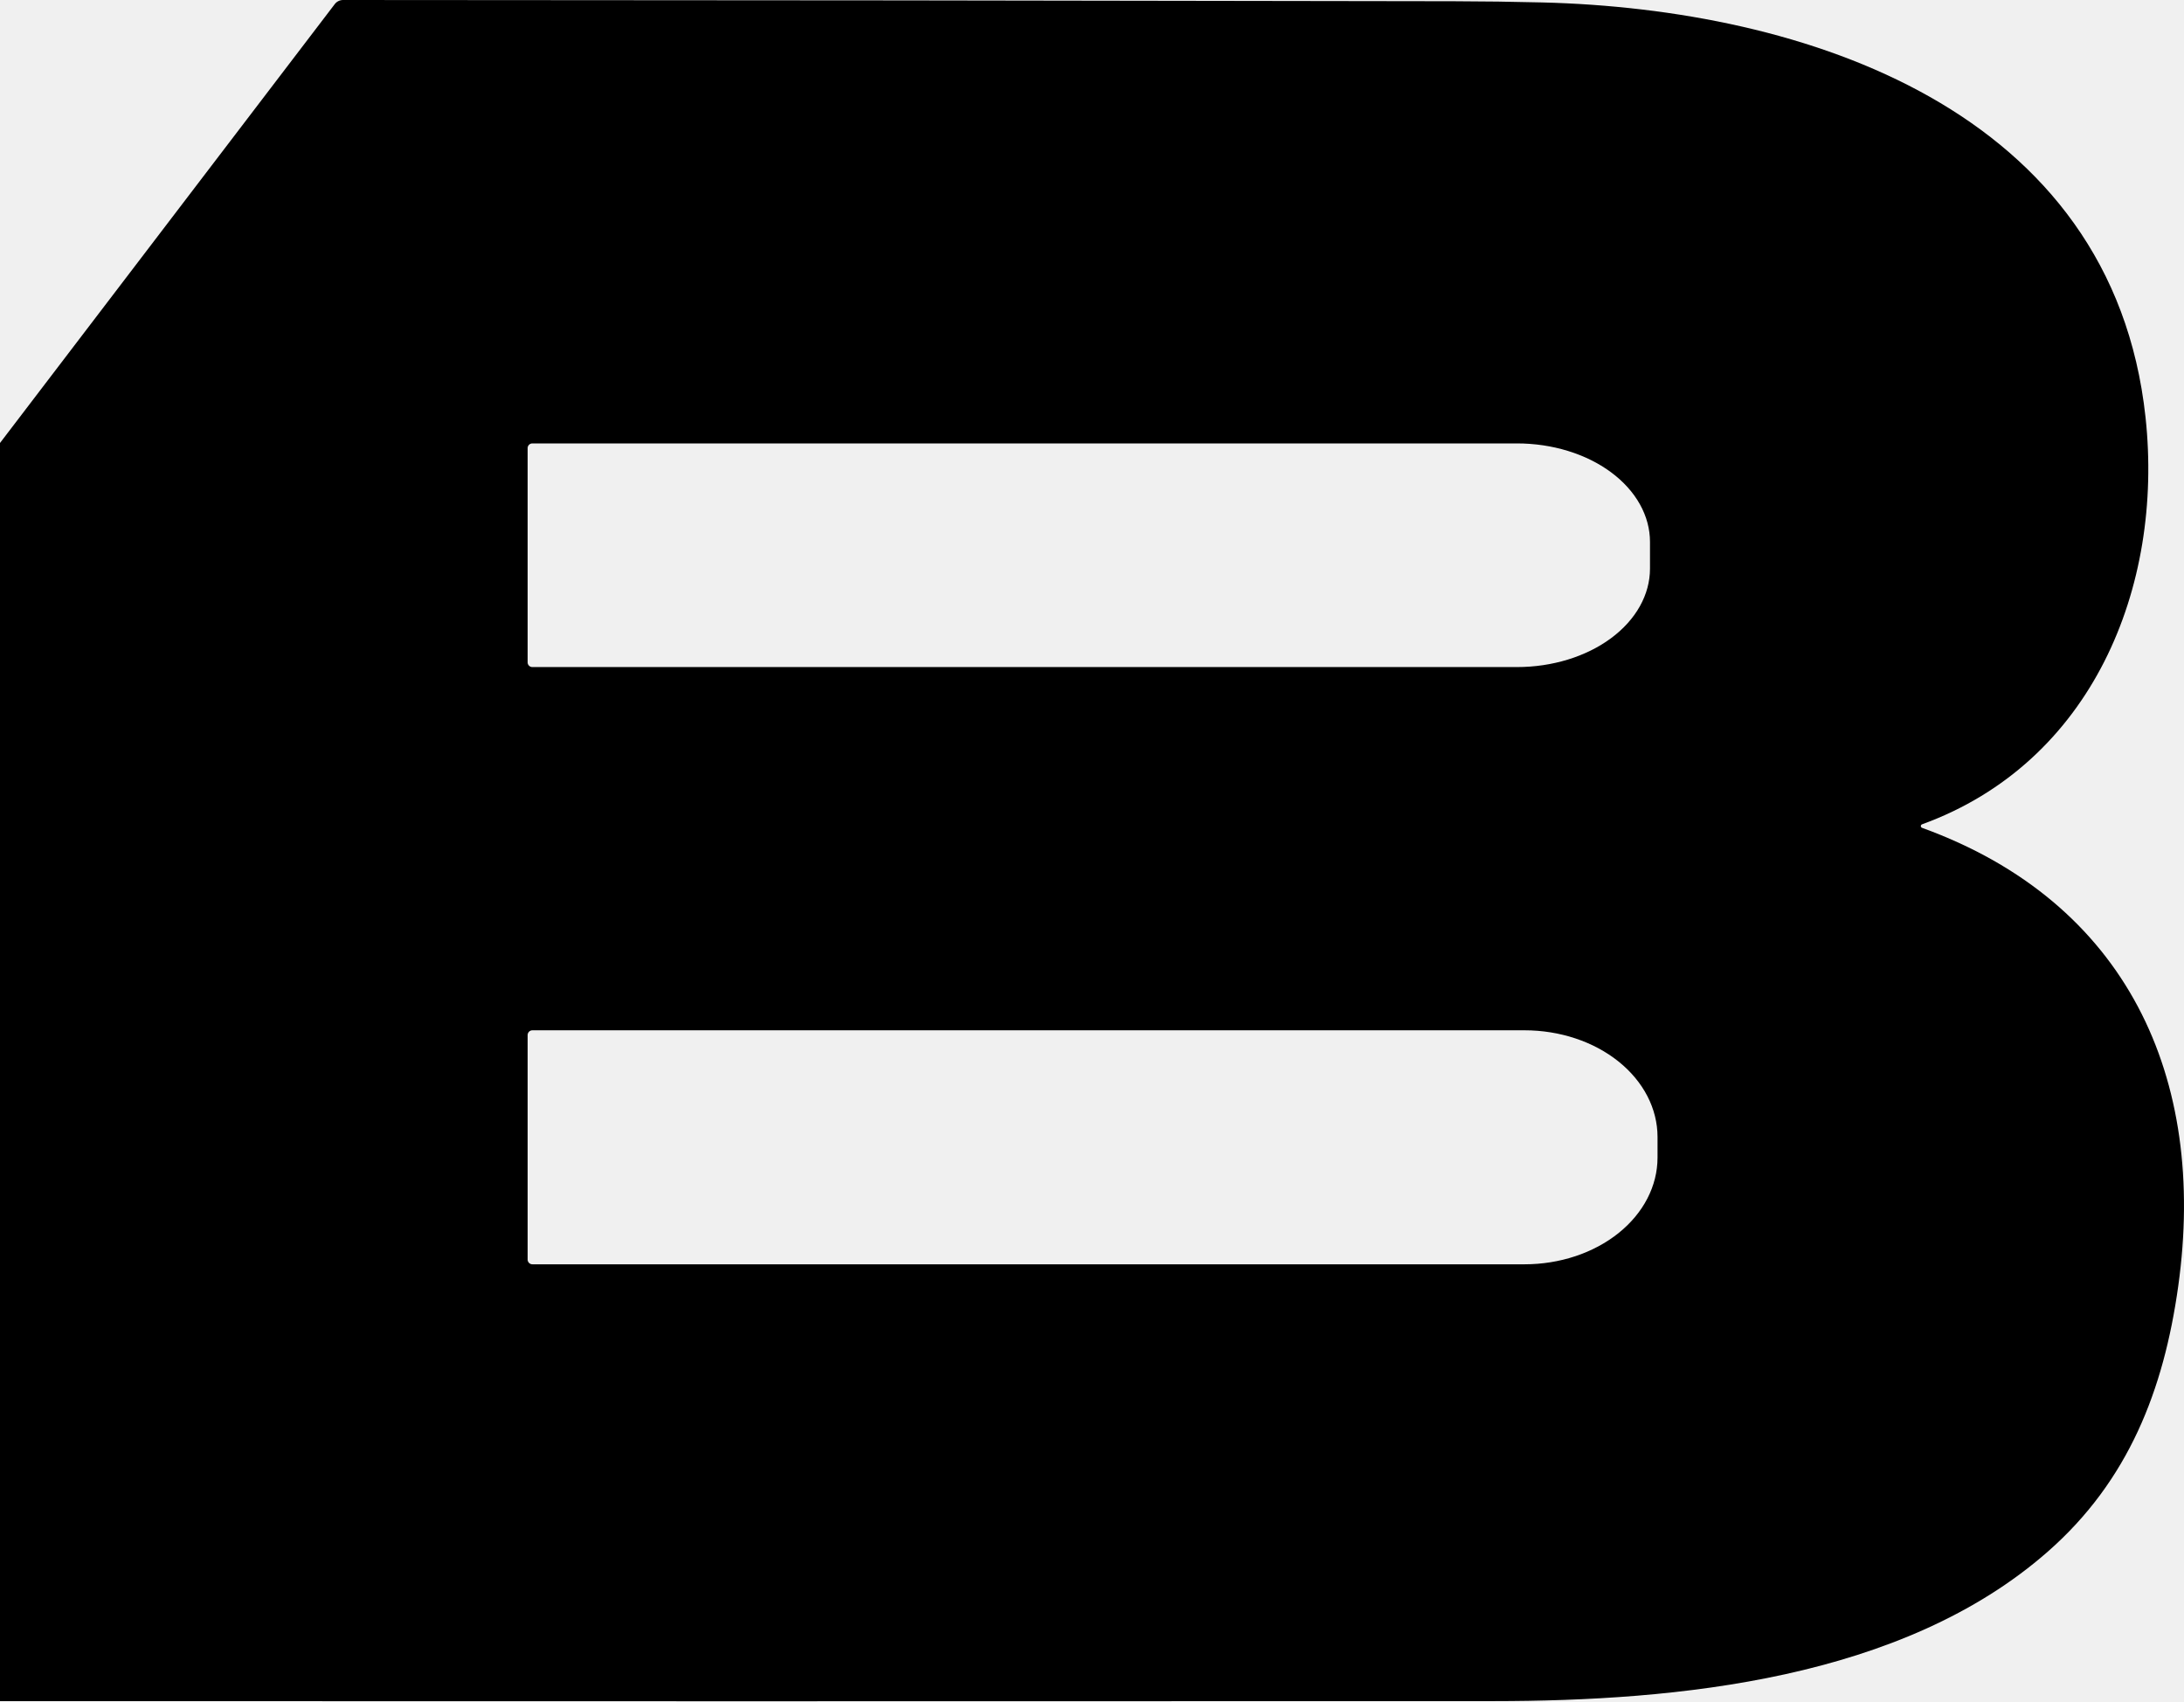
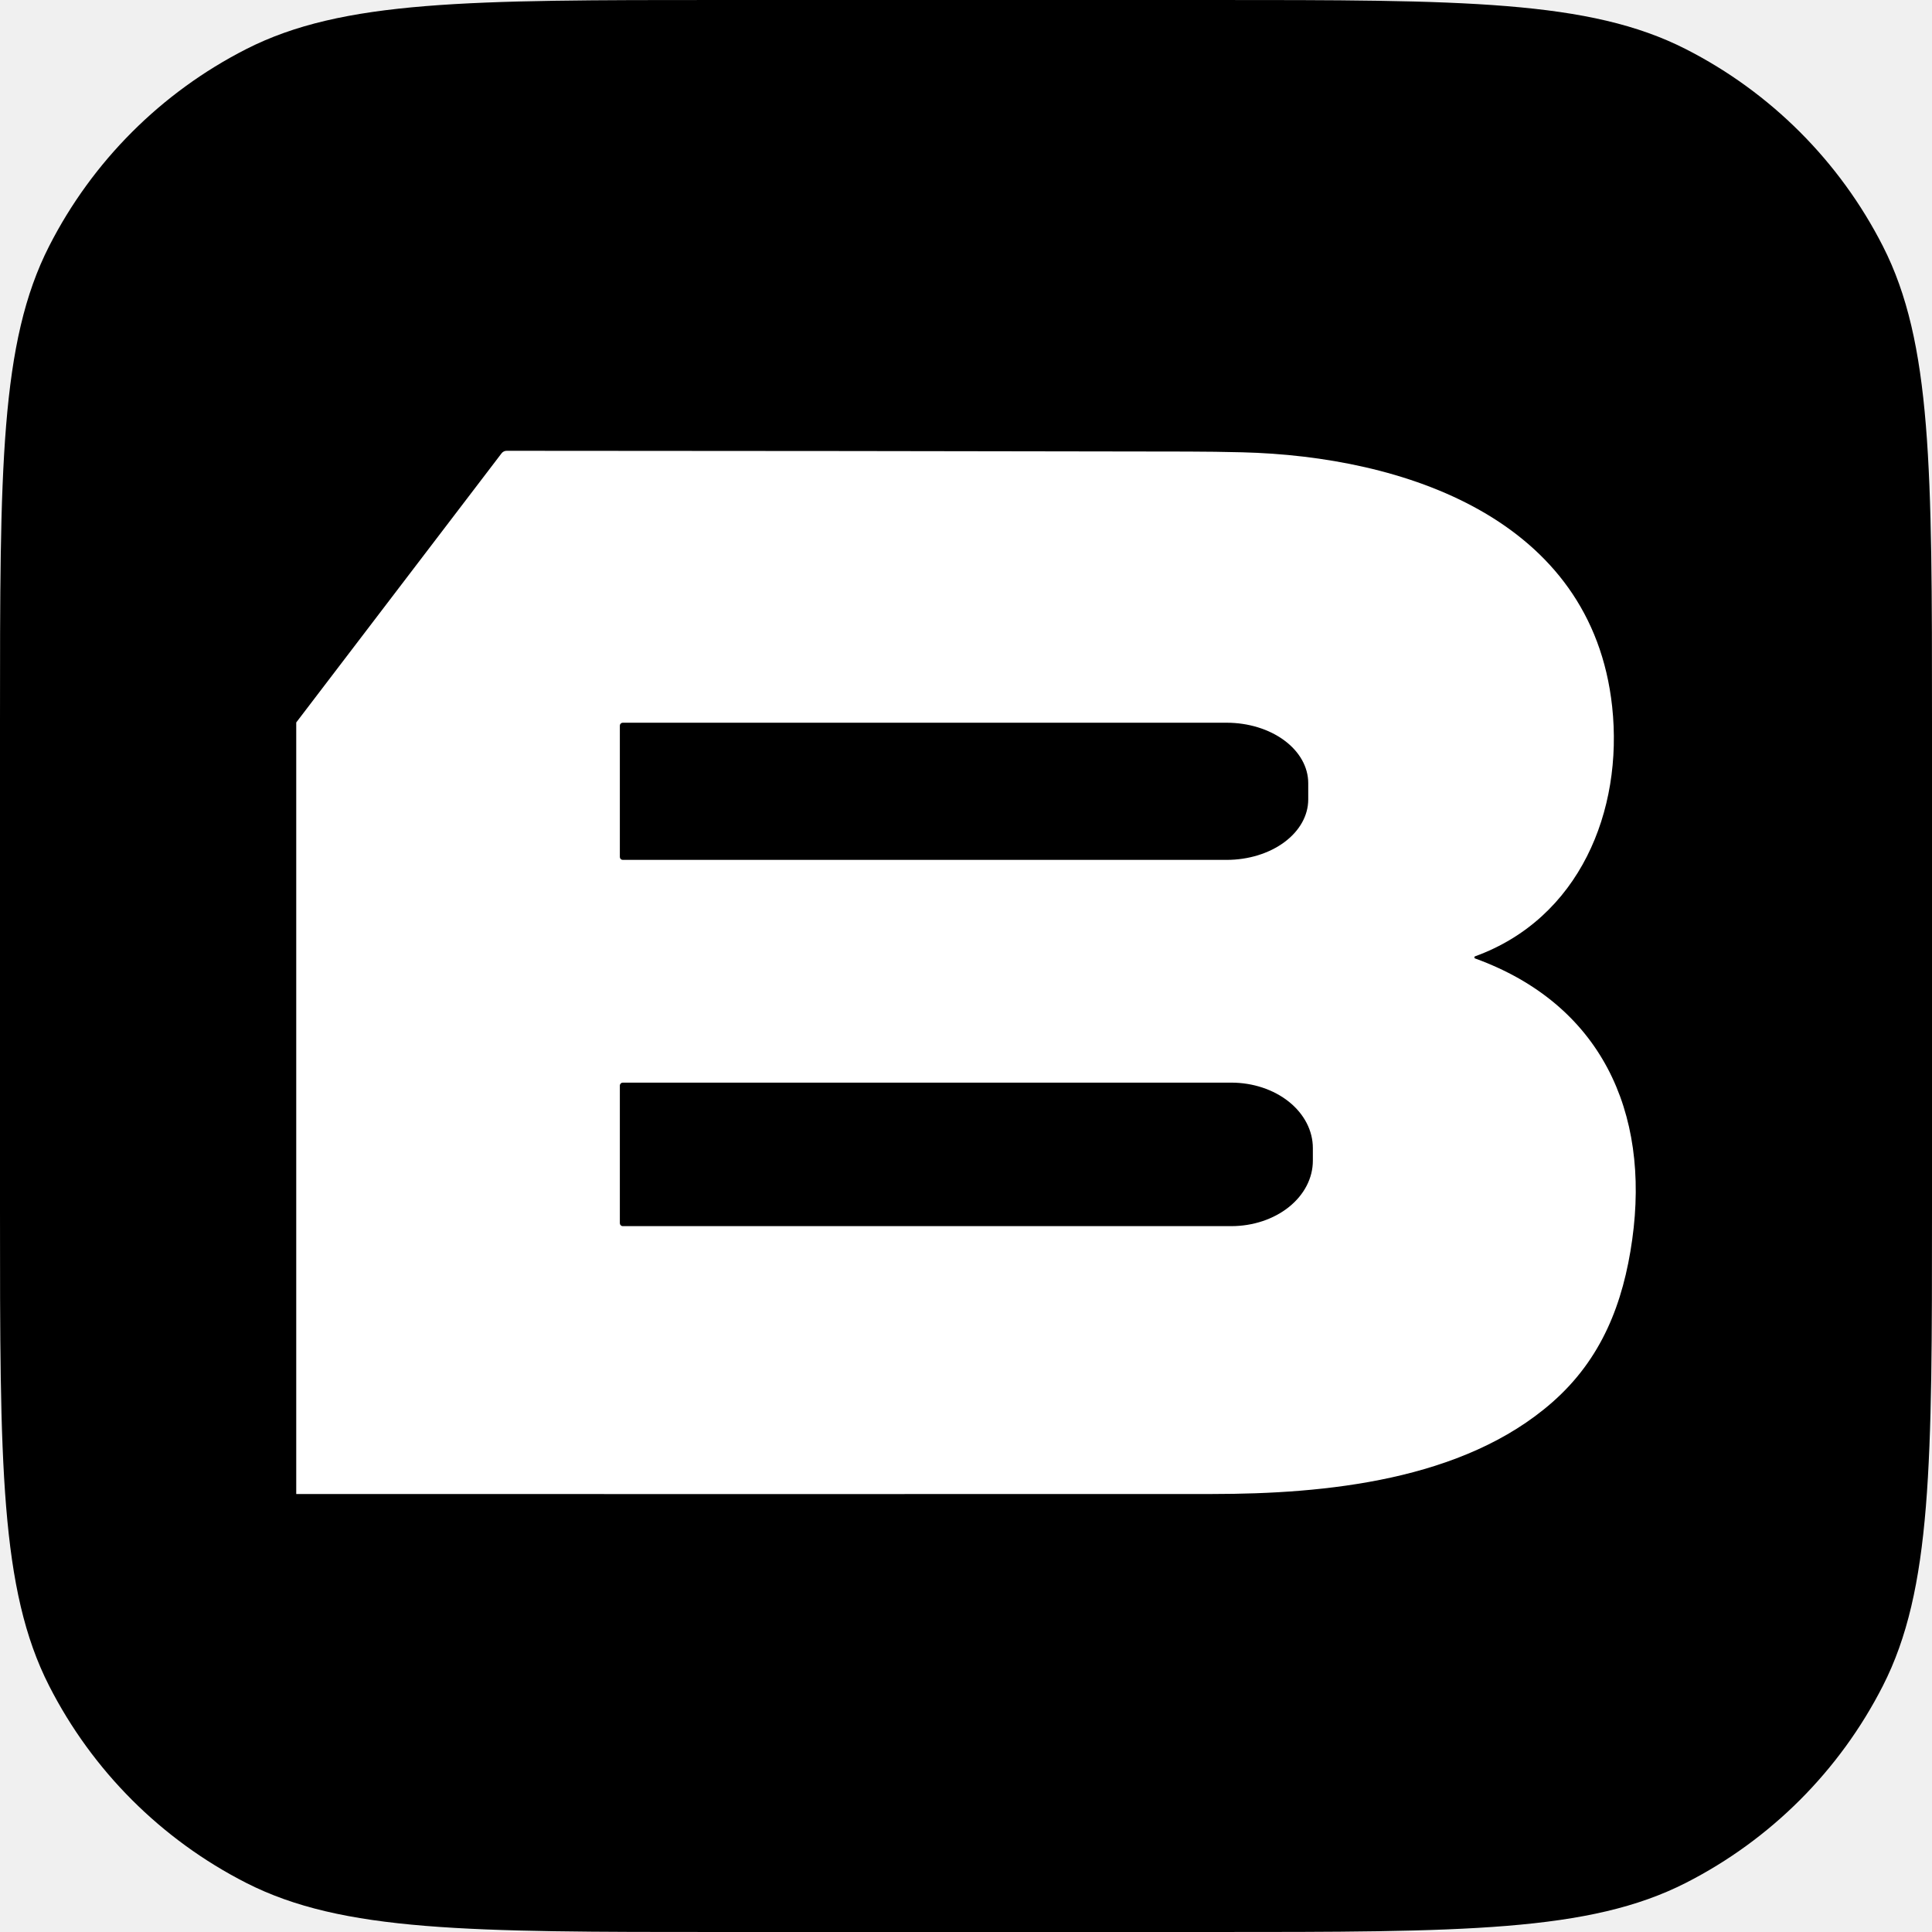
- <svg xmlns="http://www.w3.org/2000/svg" viewBox="0 0 104 81">
+ <svg xmlns="http://www.w3.org/2000/svg" viewBox="0 0 150 150">
  <style>
-     /* Follows the browser or OS theme, so the tab icon stays visible in both. */
-     path { fill: #000; }
-     @media (prefers-color-scheme: dark) { path { fill: #fff; } }
+     /*
+       A tab icon has no page to inherit from, so the pair is written out here.
+       It inverts in dark mode: a black tile would disappear into a dark tab bar.
+     */
+     .tile { fill: #000; }
+     .glyph { fill: #fff; }
+     @media (prefers-color-scheme: dark) {
+       .tile { fill: #fff; }
+       .glyph { fill: #000; }
+     }
  </style>
-   <path d="M0 80.994V21.092L15.944 0.192C15.99 0.132 16.049 0.084 16.117 0.051C16.185 0.017 16.259 -2.91002e-05 16.335 3.67492e-08C33.939 0.005 51.574 0.025 69.24 0.059C70.637 0.062 72.035 0.081 73.432 0.116C85.941 0.426 100.585 5.212 102.168 19.866C103.04 27.968 99.617 36.306 91.527 39.248C91.51 39.254 91.495 39.265 91.484 39.28C91.473 39.295 91.468 39.313 91.468 39.331C91.468 39.35 91.473 39.368 91.484 39.383C91.495 39.398 91.51 39.409 91.527 39.415C101.288 42.955 105.109 51.308 103.726 61.233C103.035 66.194 101.347 70.514 97.518 73.874C90.588 79.962 79.876 80.991 71.13 80.994C47.42 81.002 23.71 81.002 0 80.994ZM25.125 21.336V31.537C25.125 31.597 25.149 31.654 25.191 31.696C25.233 31.738 25.29 31.761 25.349 31.761H72.236C73.916 31.761 75.527 31.267 76.715 30.388C77.903 29.508 78.571 28.316 78.571 27.072V25.802C78.571 24.558 77.903 23.365 76.715 22.485C75.527 21.606 73.916 21.112 72.236 21.112H25.349C25.29 21.112 25.233 21.136 25.191 21.177C25.149 21.22 25.125 21.276 25.125 21.336ZM25.125 49.282V59.971C25.125 60.031 25.149 60.088 25.192 60.131C25.234 60.173 25.291 60.197 25.352 60.197H72.597C74.276 60.197 75.887 59.662 77.075 58.709C78.263 57.756 78.93 56.464 78.93 55.116V54.136C78.93 52.789 78.263 51.496 77.075 50.543C75.887 49.59 74.276 49.055 72.597 49.055H25.352C25.322 49.055 25.292 49.061 25.265 49.072C25.238 49.084 25.213 49.1 25.192 49.121C25.171 49.142 25.154 49.167 25.143 49.195C25.131 49.222 25.125 49.252 25.125 49.282Z" />
+   <path class="tile" d="M0 56C0 36.398 0 26.597 3.815 19.11C7.17 12.525 12.525 7.17 19.11 3.815C26.597 0 36.398 0 56 0H94C113.602 0 123.403 0 130.89 3.815C137.475 7.17 142.83 12.525 146.185 19.11C150 26.597 150 36.398 150 56V94C150 113.602 150 123.403 146.185 130.89C142.83 137.475 137.475 142.83 130.89 146.185C123.403 150 113.602 150 94 150H56C36.398 150 26.597 150 19.11 146.185C12.525 142.83 7.17 137.475 3.815 130.89C0 123.403 0 113.602 0 94V56Z" />
+   <path class="glyph" d="M23 115.994V56.092L38.944 35.192C38.99 35.132 39.049 35.084 39.117 35.051C39.185 35.017 39.259 35 39.335 35C56.939 35.005 74.574 35.025 92.24 35.059C93.637 35.062 95.035 35.081 96.432 35.116C108.941 35.426 123.585 40.212 125.168 54.866C126.04 62.968 122.617 71.306 114.527 74.248C114.51 74.254 114.494 74.265 114.484 74.28C114.473 74.295 114.467 74.313 114.467 74.331C114.467 74.35 114.473 74.368 114.484 74.383C114.494 74.398 114.51 74.409 114.527 74.415C124.288 77.955 128.109 86.308 126.726 96.233C126.035 101.194 124.347 105.514 120.518 108.874C113.588 114.962 102.876 115.991 94.13 115.994C70.42 116.002 46.71 116.002 23 115.994ZM48.125 56.336V66.537C48.125 66.597 48.149 66.654 48.191 66.696C48.233 66.738 48.29 66.761 48.349 66.761H95.236C96.916 66.761 98.527 66.267 99.715 65.388C100.903 64.508 101.571 63.316 101.571 62.072V60.801C101.571 59.558 100.903 58.365 99.715 57.486C98.527 56.606 96.916 56.112 95.236 56.112H48.349C48.29 56.112 48.233 56.136 48.191 56.178C48.149 56.219 48.125 56.276 48.125 56.336ZM48.125 84.282V94.971C48.125 95.031 48.149 95.088 48.192 95.131C48.234 95.173 48.291 95.197 48.352 95.197H95.597C97.276 95.197 98.887 94.662 100.075 93.709C101.263 92.756 101.93 91.464 101.93 90.116V89.136C101.93 87.789 101.263 86.496 100.075 85.543C98.887 84.591 97.276 84.055 95.597 84.055H48.352C48.322 84.055 48.292 84.061 48.265 84.072C48.237 84.084 48.213 84.1 48.192 84.121C48.171 84.142 48.154 84.168 48.143 84.195C48.131 84.222 48.125 84.252 48.125 84.282Z" />
</svg>
